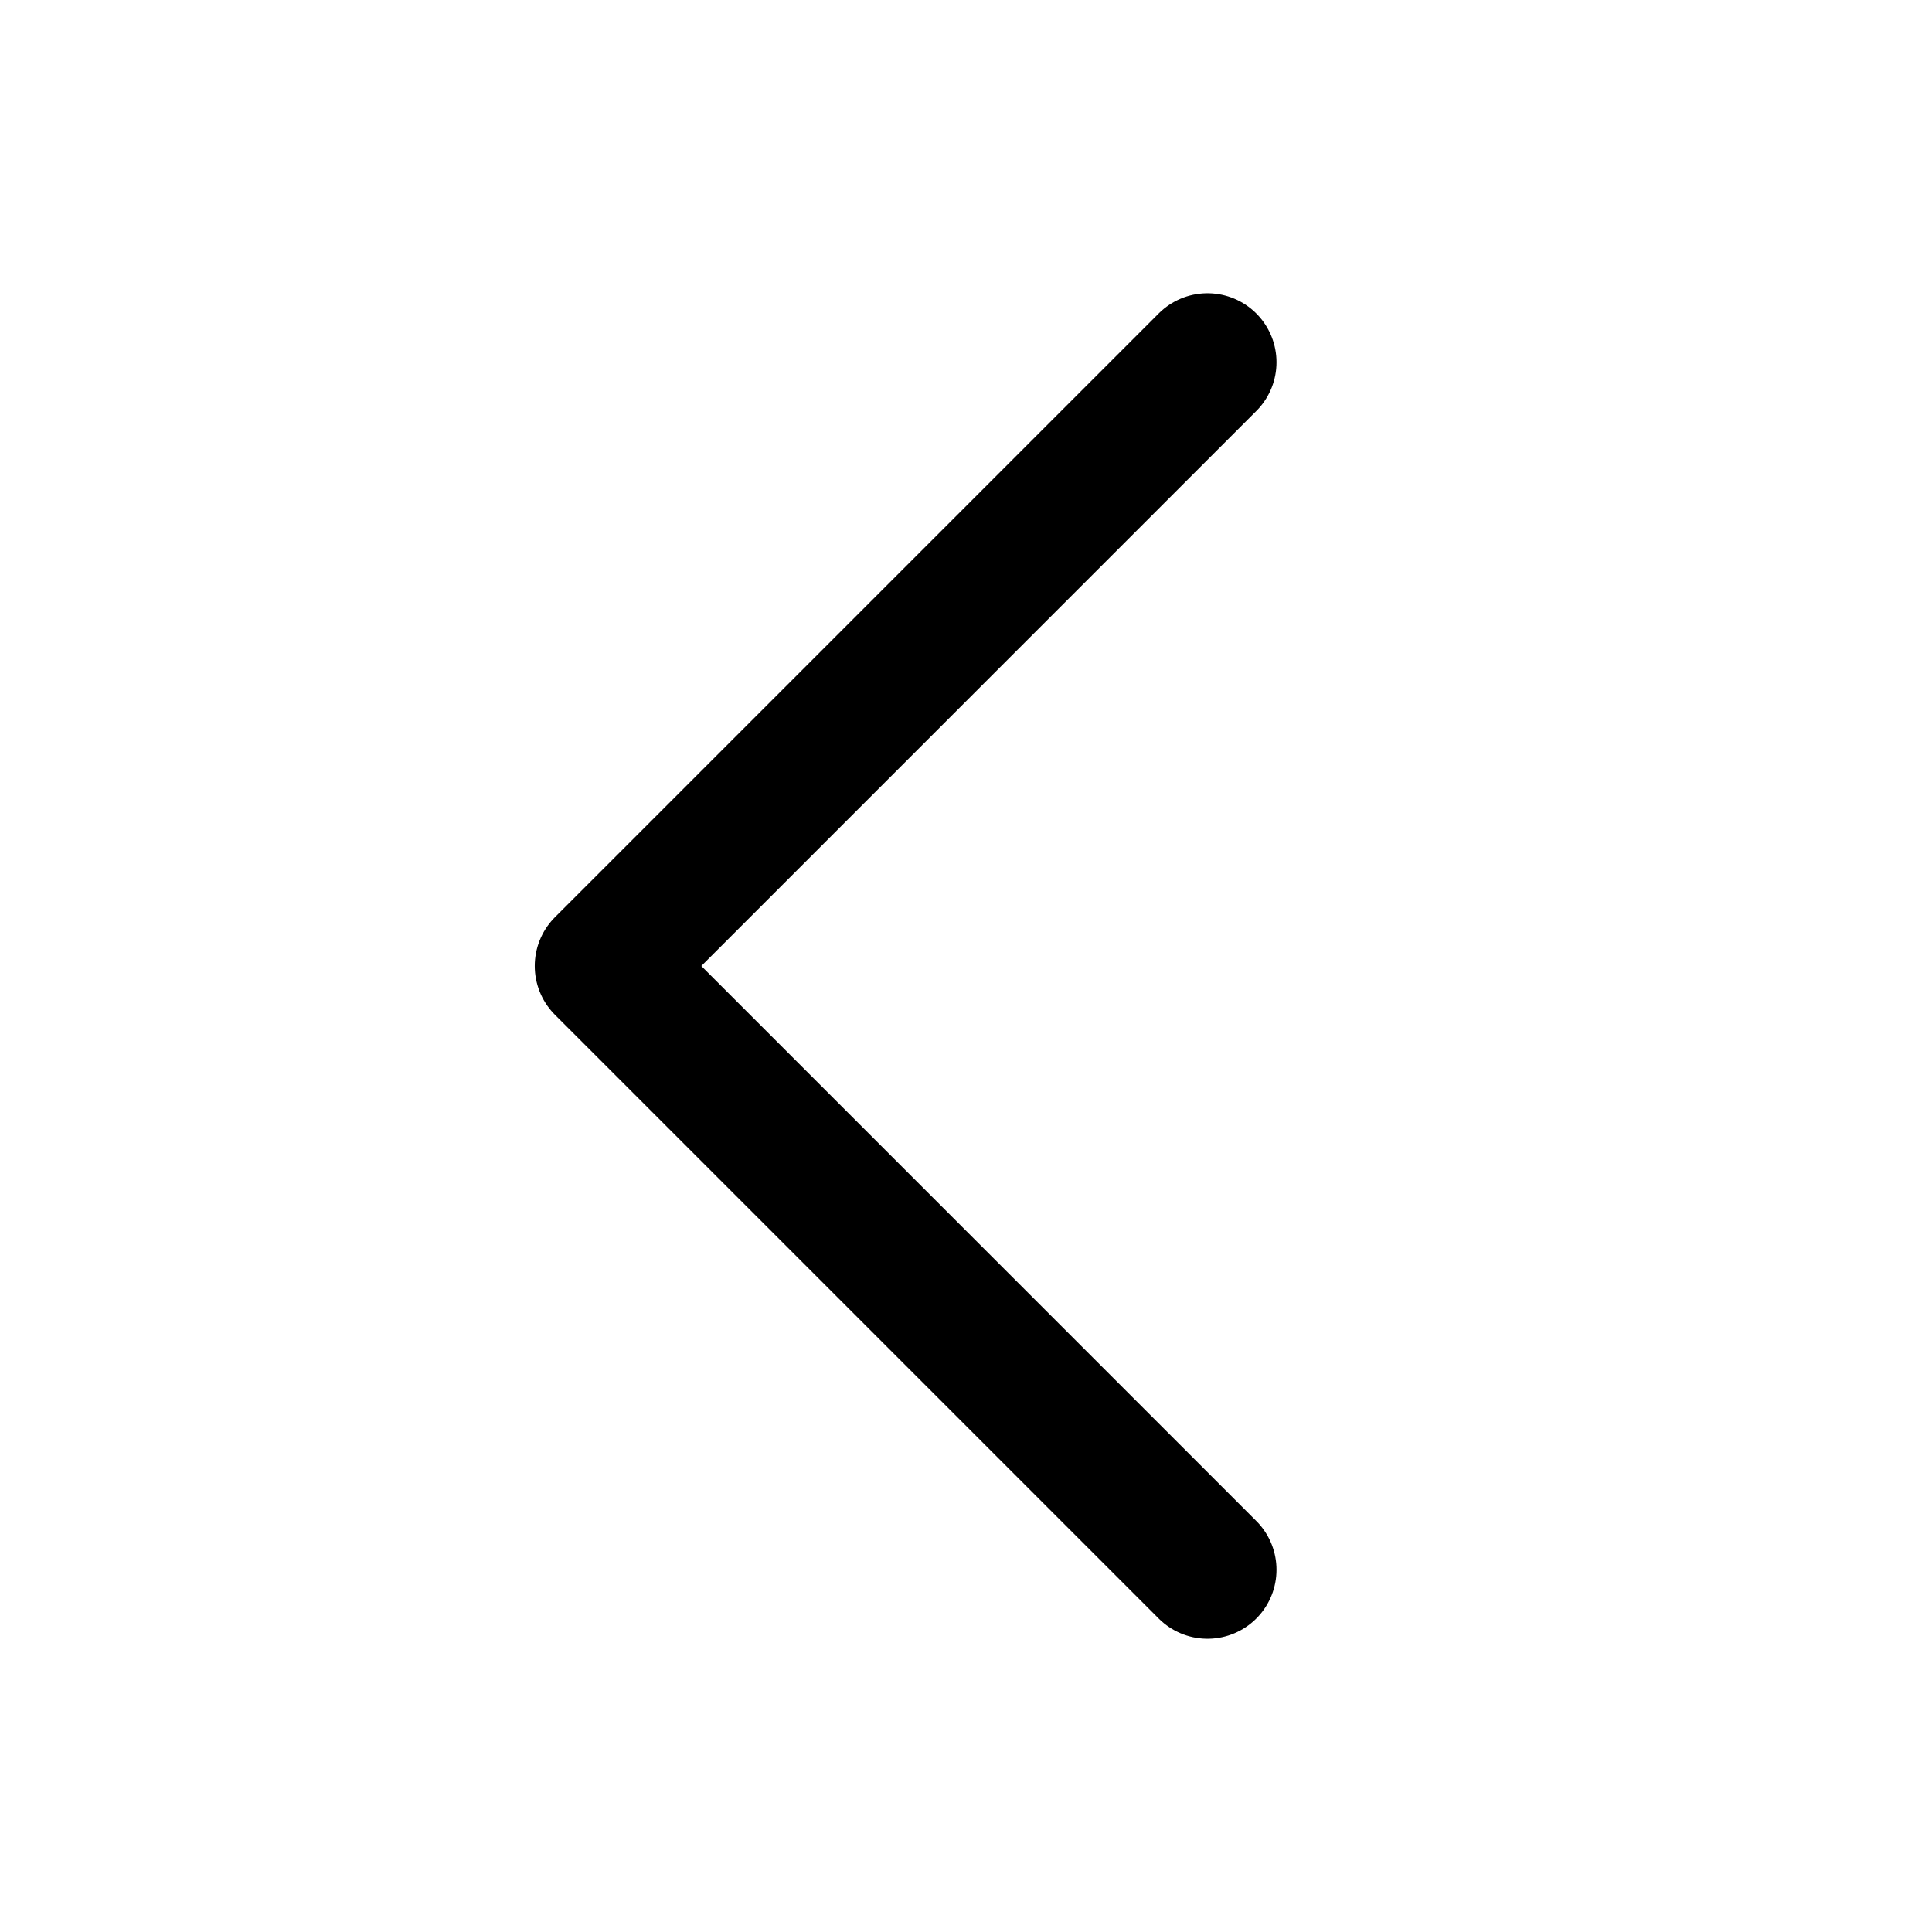
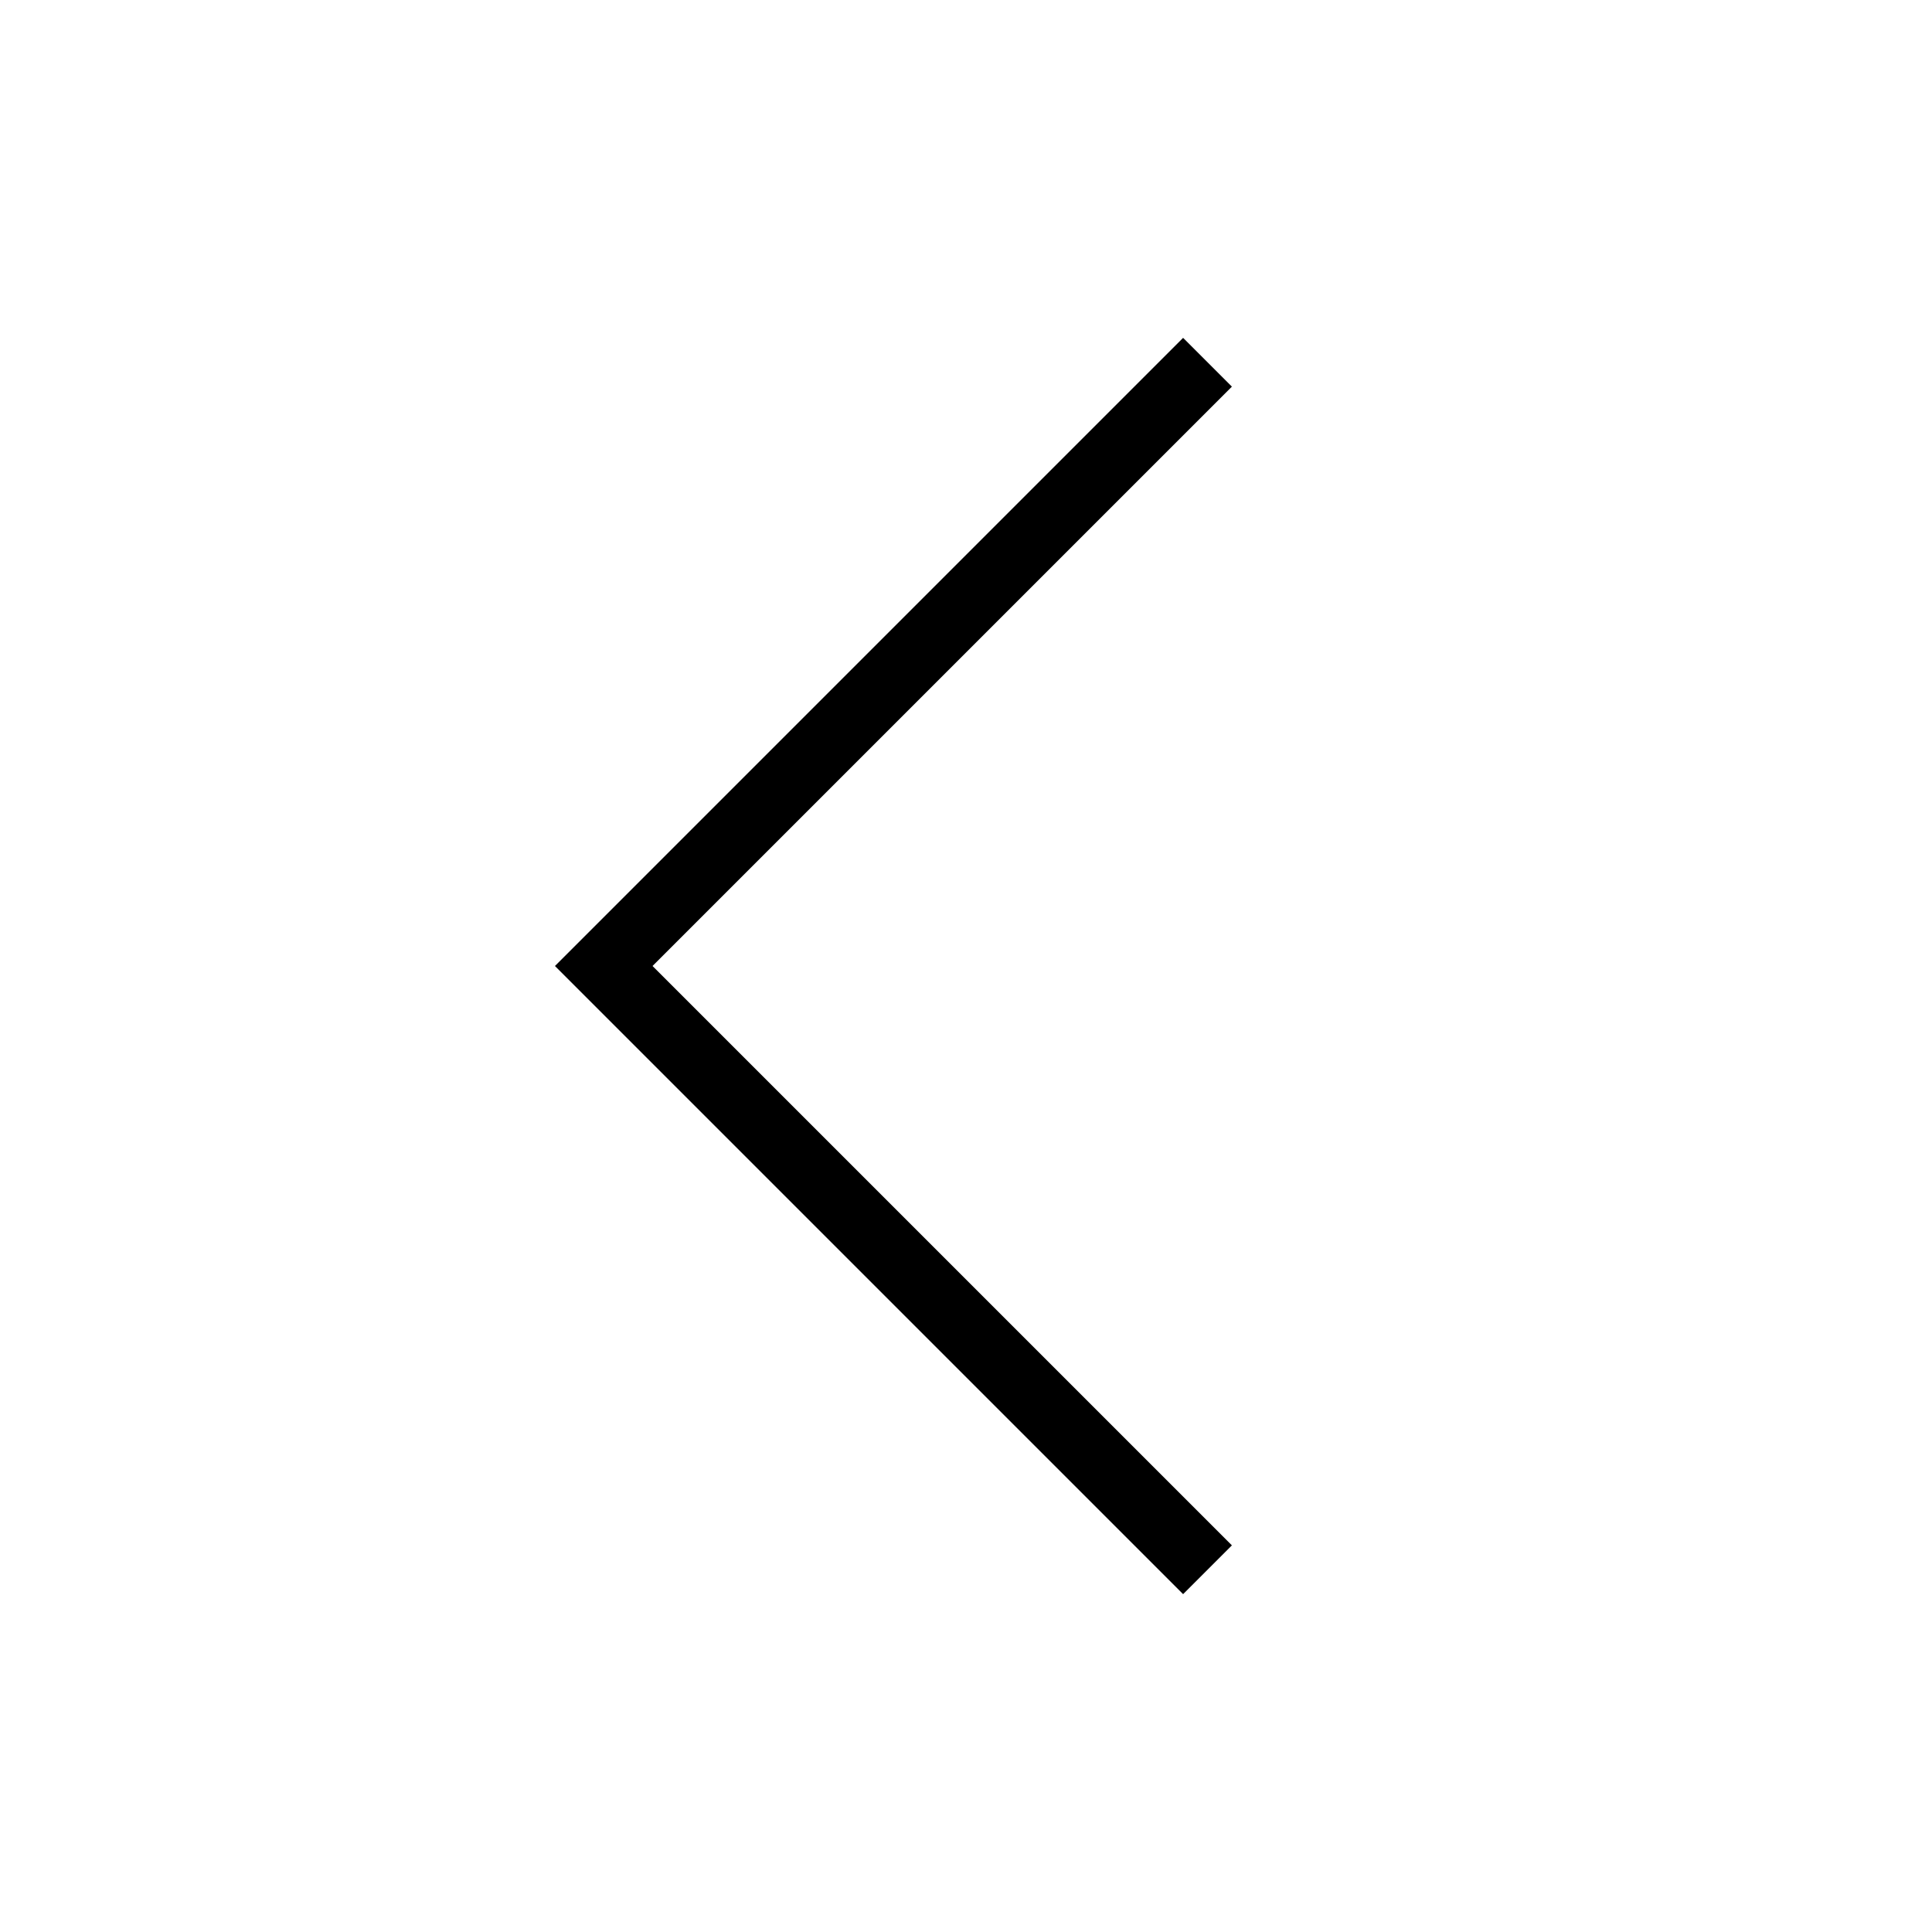
<svg xmlns="http://www.w3.org/2000/svg" width="28" height="28" viewBox="0 0 28 28" fill="none">
-   <path d="M17.5 22.75L8.75 14L17.5 5.25" stroke="currentColor" stroke-width="2" stroke-linecap="round" stroke-linejoin="round" />
+   <path d="M17.5 22.75L8.75 14L17.5 5.25" stroke="currentColor" strokeWidth="2" strokeLinecap="round" strokeLinejoin="round" />
</svg>
